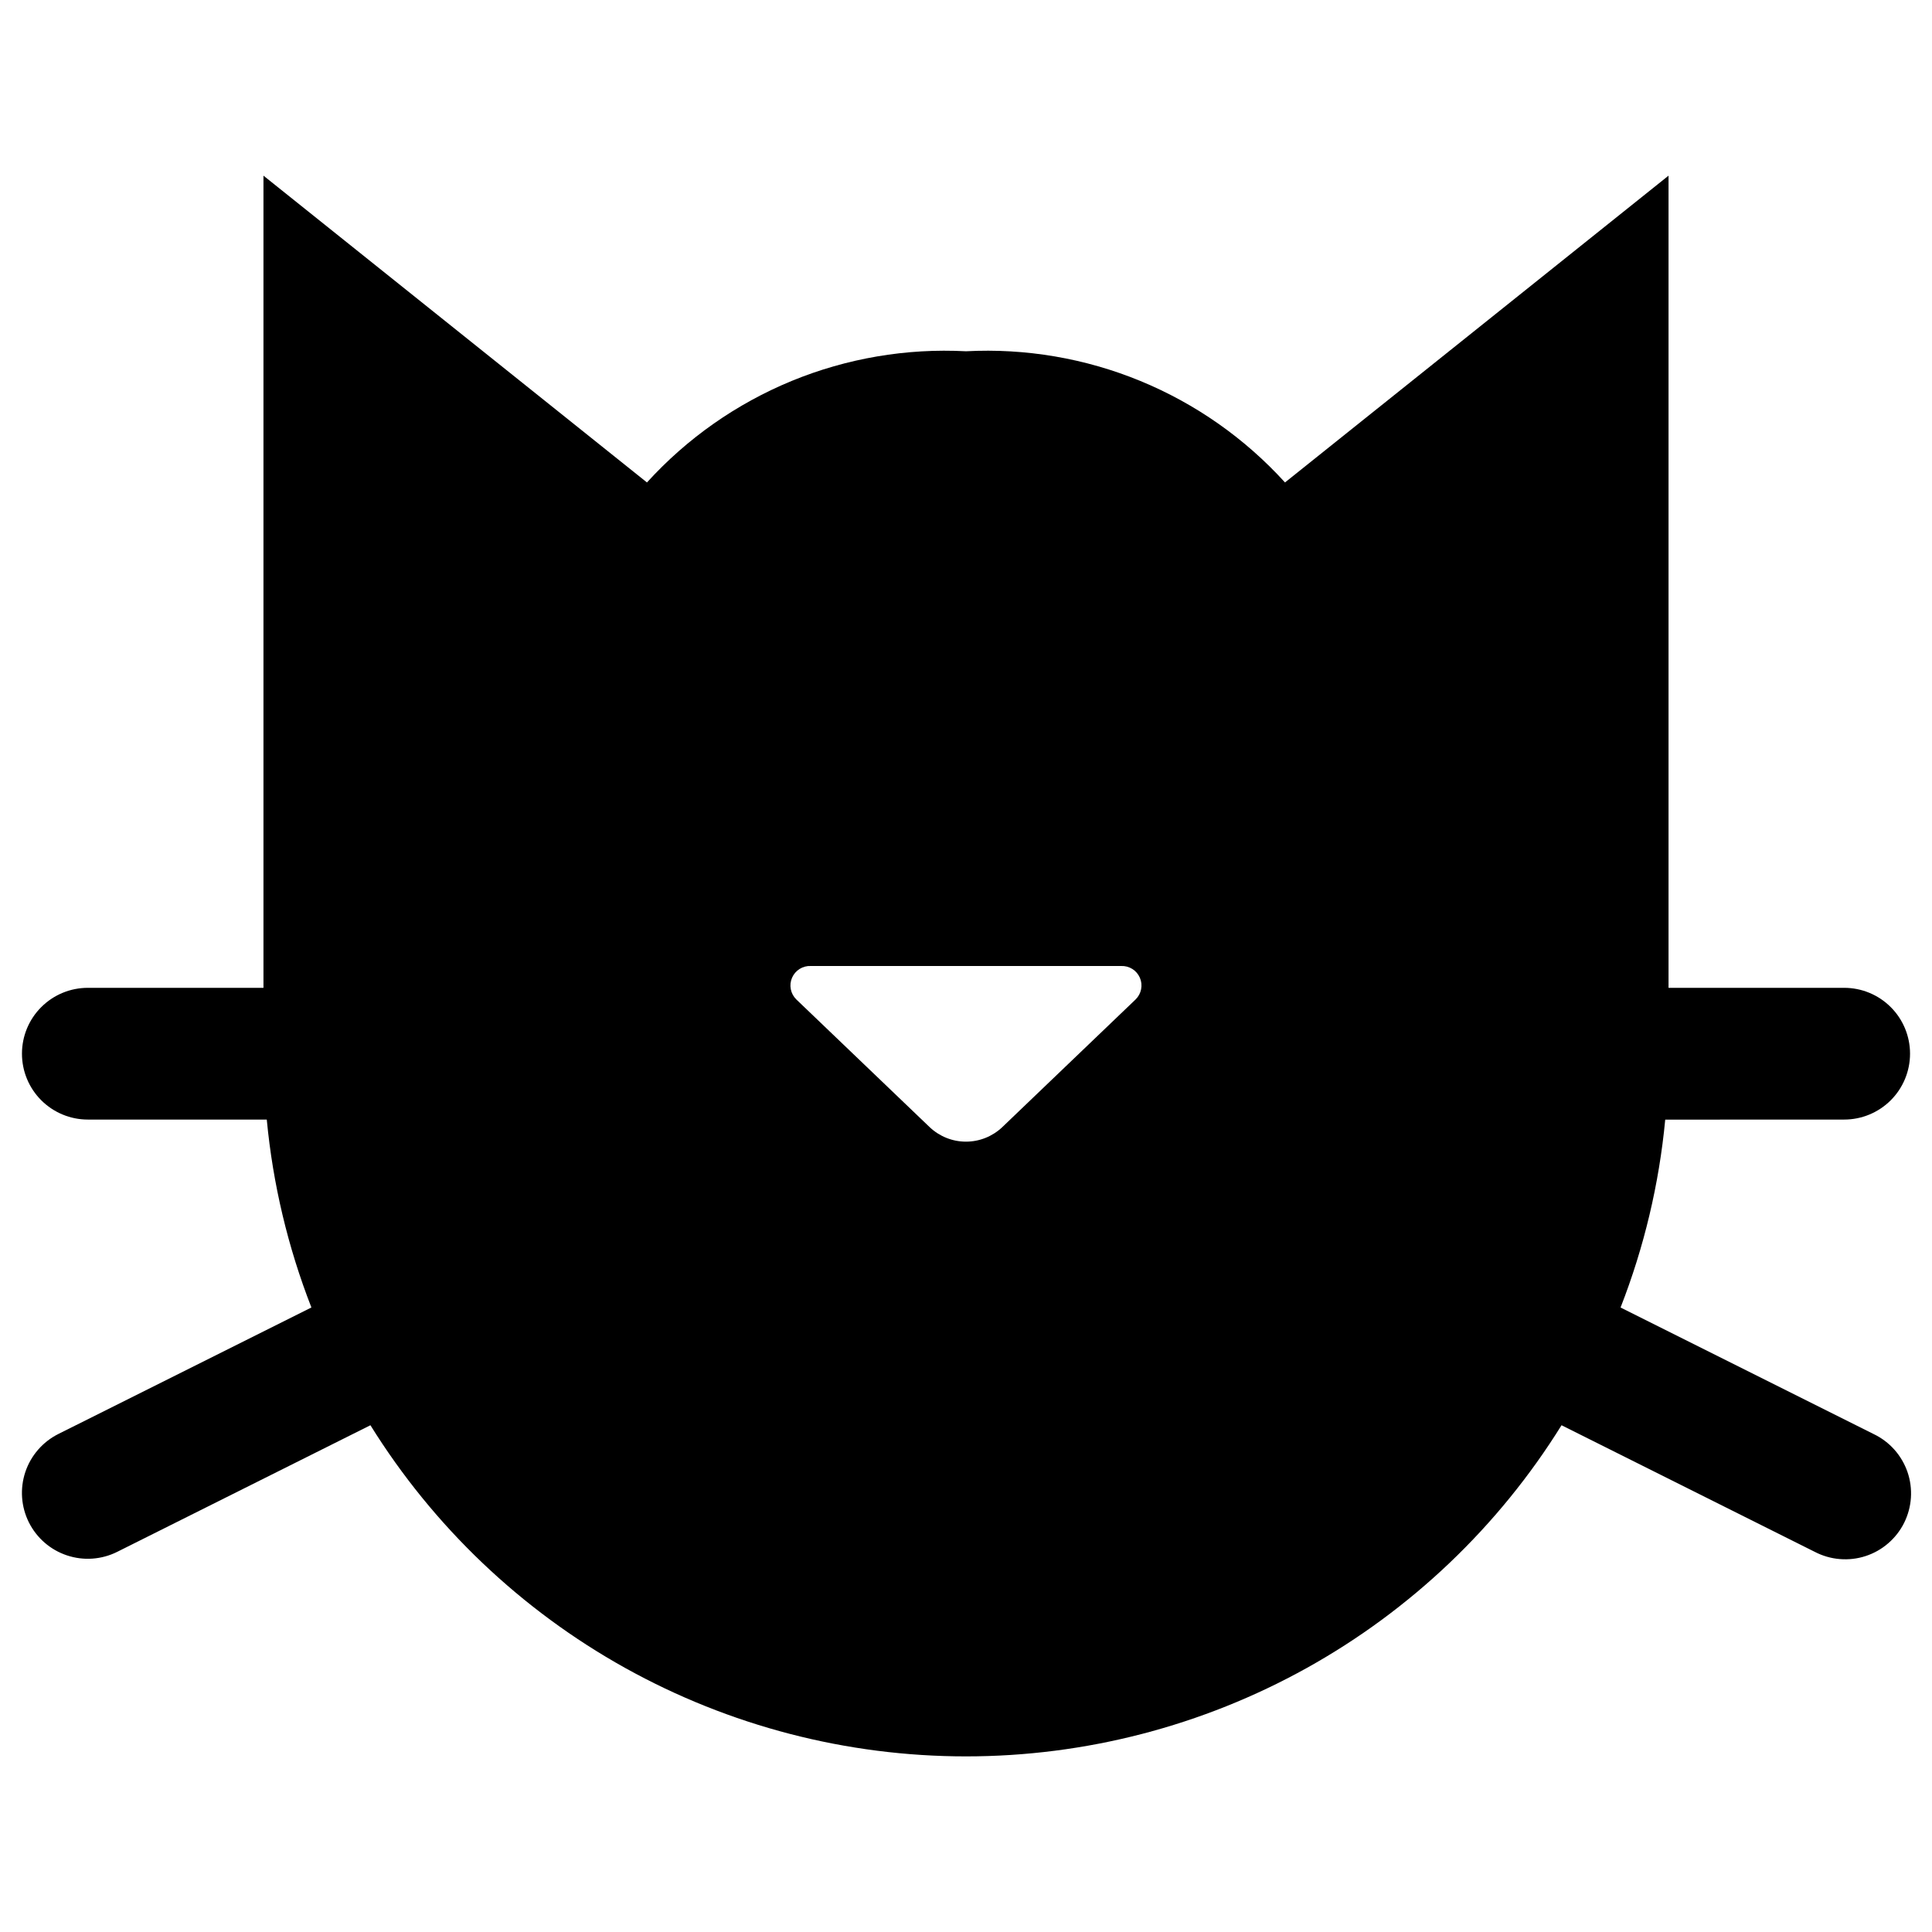
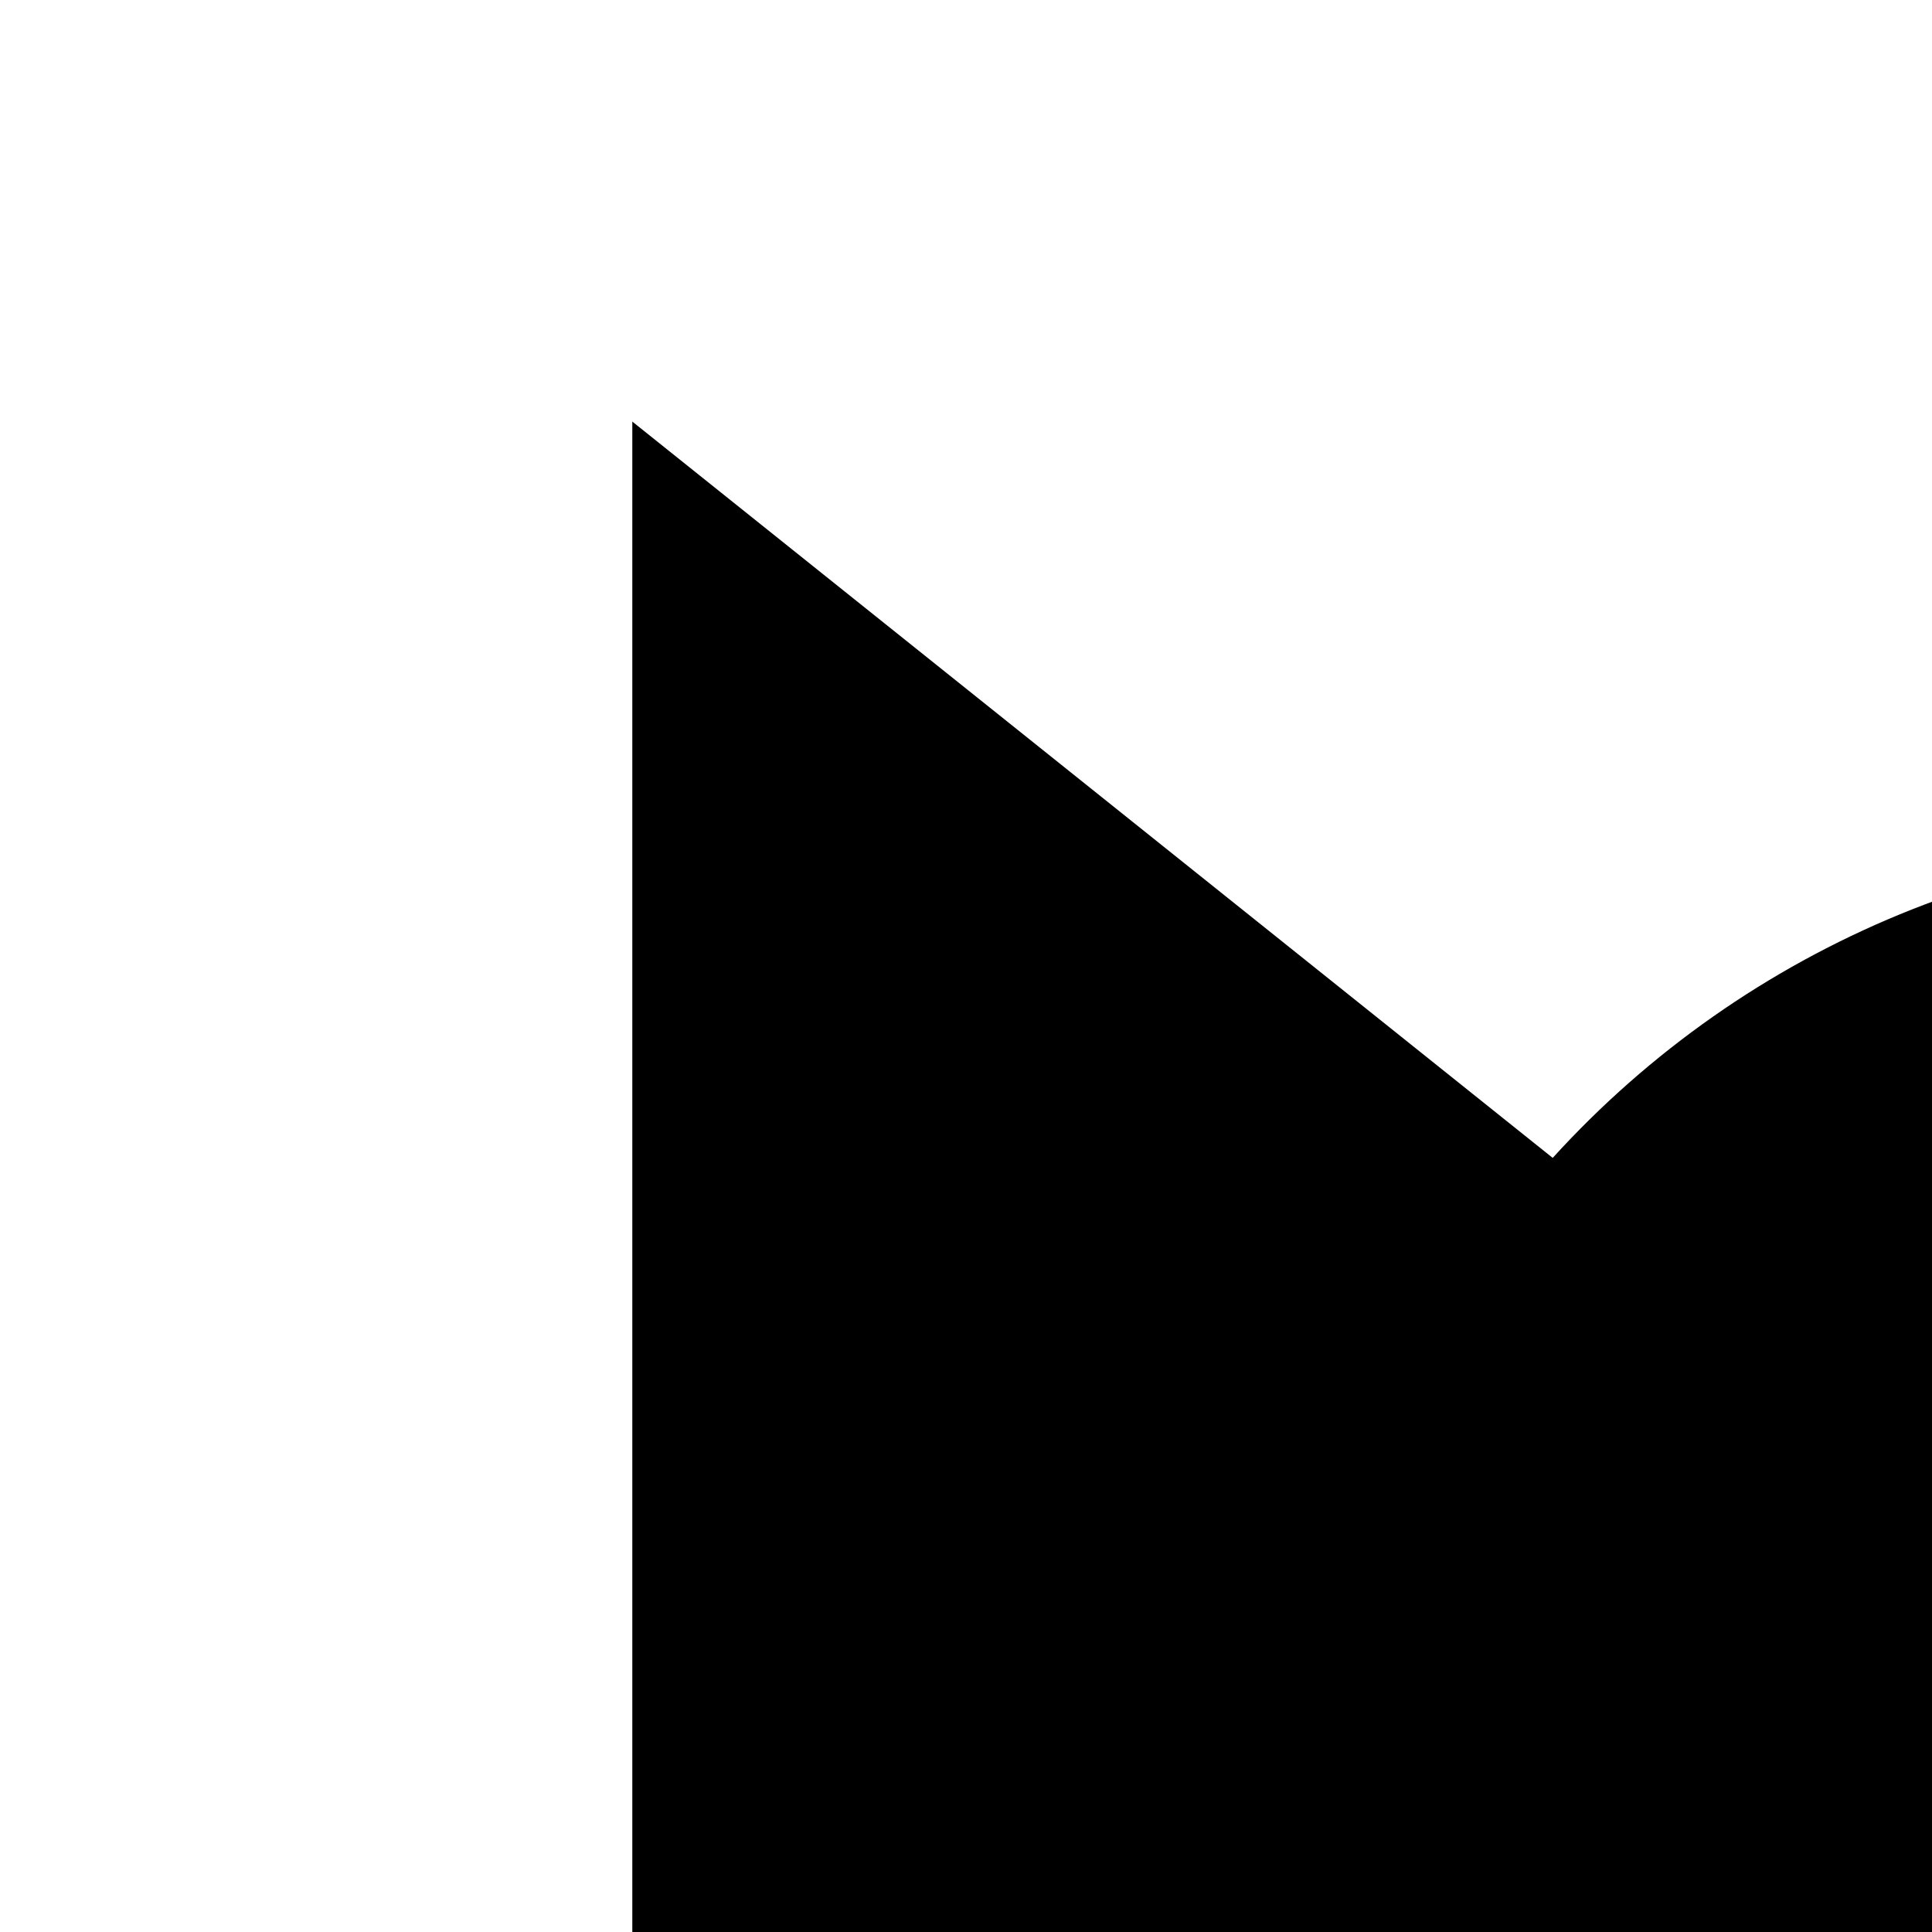
- <svg xmlns="http://www.w3.org/2000/svg" width="60" height="60" viewBox="0 0 60 60" fill="none">
-   <path d="M57.273 34.769C57.815 34.769 58.336 34.553 58.719 34.17C59.103 33.786 59.318 33.266 59.318 32.723C59.318 32.181 59.103 31.66 58.719 31.277C58.336 30.893 57.815 30.678 57.273 30.678L51.818 30.679V5.455L39.907 14.983C38.661 13.612 37.126 12.535 35.412 11.83C33.699 11.126 31.85 10.811 30 10.909C28.15 10.811 26.301 11.126 24.587 11.83C22.874 12.535 21.338 13.612 20.092 14.983L8.182 5.455V30.679L2.727 30.678C2.185 30.678 1.665 30.893 1.281 31.277C0.897 31.66 0.682 32.181 0.682 32.723C0.682 33.266 0.897 33.786 1.281 34.17C1.665 34.553 2.185 34.769 2.727 34.769L8.285 34.77C8.474 36.77 8.941 38.733 9.671 40.605L1.812 44.534C1.327 44.777 0.958 45.202 0.786 45.717C0.615 46.231 0.654 46.793 0.897 47.279C1.14 47.764 1.565 48.133 2.08 48.304C2.595 48.476 3.156 48.436 3.642 48.193L11.504 44.262C13.459 47.407 16.183 50.002 19.419 51.802C22.655 53.601 26.297 54.546 30 54.546C33.703 54.546 37.345 53.601 40.581 51.802C43.817 50.002 46.541 47.407 48.495 44.262L56.359 48.194C56.6 48.319 56.863 48.396 57.134 48.418C57.404 48.441 57.677 48.41 57.935 48.326C58.194 48.242 58.433 48.108 58.638 47.93C58.844 47.753 59.013 47.537 59.134 47.294C59.255 47.051 59.327 46.786 59.345 46.515C59.363 46.244 59.327 45.972 59.239 45.715C59.15 45.459 59.012 45.222 58.831 45.019C58.65 44.816 58.431 44.652 58.186 44.535L50.328 40.606C51.059 38.734 51.526 36.77 51.715 34.771L57.273 34.769ZM35.267 31.039L31.122 35.009C30.818 35.295 30.416 35.455 29.999 35.455C29.581 35.455 29.18 35.295 28.876 35.009L24.731 31.039C24.643 30.953 24.583 30.843 24.559 30.722C24.535 30.602 24.549 30.477 24.598 30.364C24.647 30.251 24.729 30.156 24.833 30.091C24.937 30.026 25.059 29.994 25.181 30H34.818C34.941 29.995 35.062 30.027 35.166 30.092C35.27 30.157 35.351 30.252 35.4 30.365C35.449 30.477 35.462 30.602 35.438 30.723C35.414 30.843 35.355 30.953 35.267 31.039Z" fill="black" />
+ <svg xmlns="http://www.w3.org/2000/svg" width="25" height="25" viewBox="0 0 25 25" fill="current">
+   <path fill="current" d="M57.273 34.769C57.815 34.769 58.336 34.553 58.719 34.17C59.103 33.786 59.318 33.266 59.318 32.723C59.318 32.181 59.103 31.66 58.719 31.277C58.336 30.893 57.815 30.678 57.273 30.678L51.818 30.679V5.455L39.907 14.983C38.661 13.612 37.126 12.535 35.412 11.83C33.699 11.126 31.85 10.811 30 10.909C28.15 10.811 26.301 11.126 24.587 11.83C22.874 12.535 21.338 13.612 20.092 14.983L8.182 5.455V30.679L2.727 30.678C2.185 30.678 1.665 30.893 1.281 31.277C0.897 31.66 0.682 32.181 0.682 32.723C0.682 33.266 0.897 33.786 1.281 34.17C1.665 34.553 2.185 34.769 2.727 34.769L8.285 34.77C8.474 36.77 8.941 38.733 9.671 40.605L1.812 44.534C1.327 44.777 0.958 45.202 0.786 45.717C0.615 46.231 0.654 46.793 0.897 47.279C1.14 47.764 1.565 48.133 2.08 48.304C2.595 48.476 3.156 48.436 3.642 48.193L11.504 44.262C13.459 47.407 16.183 50.002 19.419 51.802C22.655 53.601 26.297 54.546 30 54.546C33.703 54.546 37.345 53.601 40.581 51.802C43.817 50.002 46.541 47.407 48.495 44.262L56.359 48.194C56.6 48.319 56.863 48.396 57.134 48.418C57.404 48.441 57.677 48.41 57.935 48.326C58.194 48.242 58.433 48.108 58.638 47.93C58.844 47.753 59.013 47.537 59.134 47.294C59.255 47.051 59.327 46.786 59.345 46.515C59.363 46.244 59.327 45.972 59.239 45.715C59.15 45.459 59.012 45.222 58.831 45.019C58.65 44.816 58.431 44.652 58.186 44.535L50.328 40.606C51.059 38.734 51.526 36.77 51.715 34.771L57.273 34.769ZM35.267 31.039L31.122 35.009C30.818 35.295 30.416 35.455 29.999 35.455C29.581 35.455 29.18 35.295 28.876 35.009L24.731 31.039C24.643 30.953 24.583 30.843 24.559 30.722C24.535 30.602 24.549 30.477 24.598 30.364C24.647 30.251 24.729 30.156 24.833 30.091C24.937 30.026 25.059 29.994 25.181 30H34.818C34.941 29.995 35.062 30.027 35.166 30.092C35.27 30.157 35.351 30.252 35.4 30.365C35.449 30.477 35.462 30.602 35.438 30.723C35.414 30.843 35.355 30.953 35.267 31.039Z" />
</svg>
